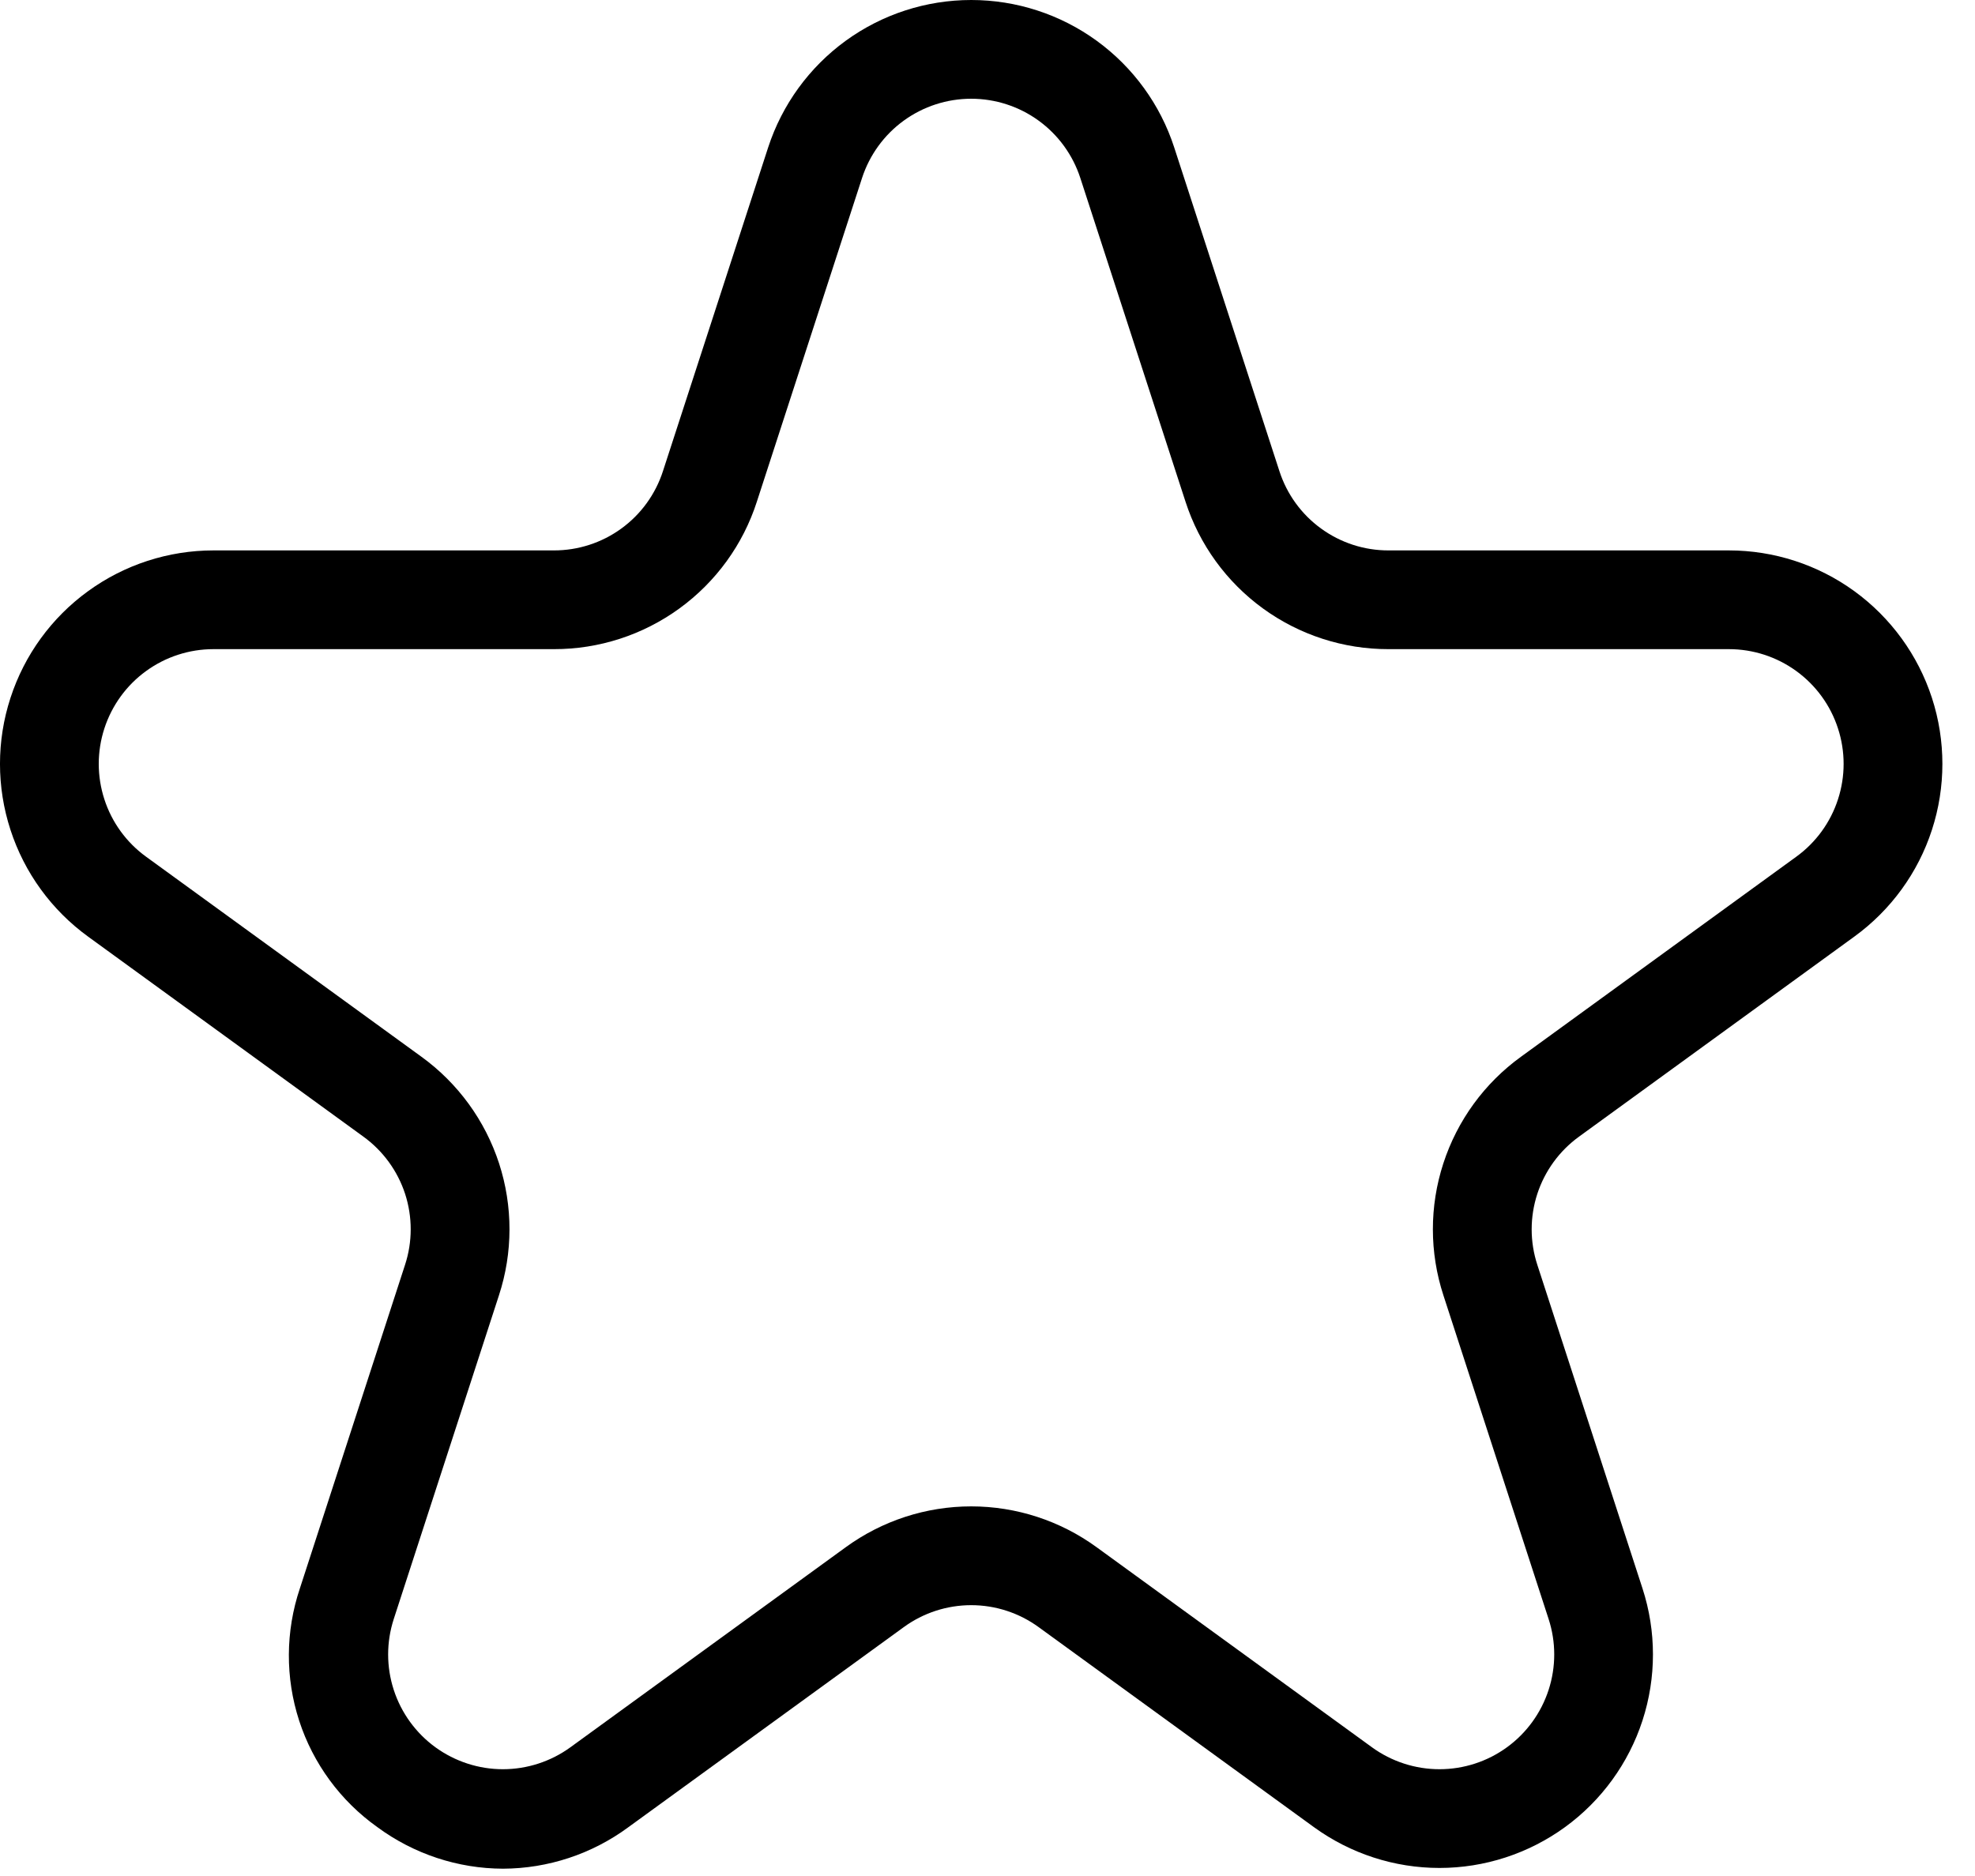
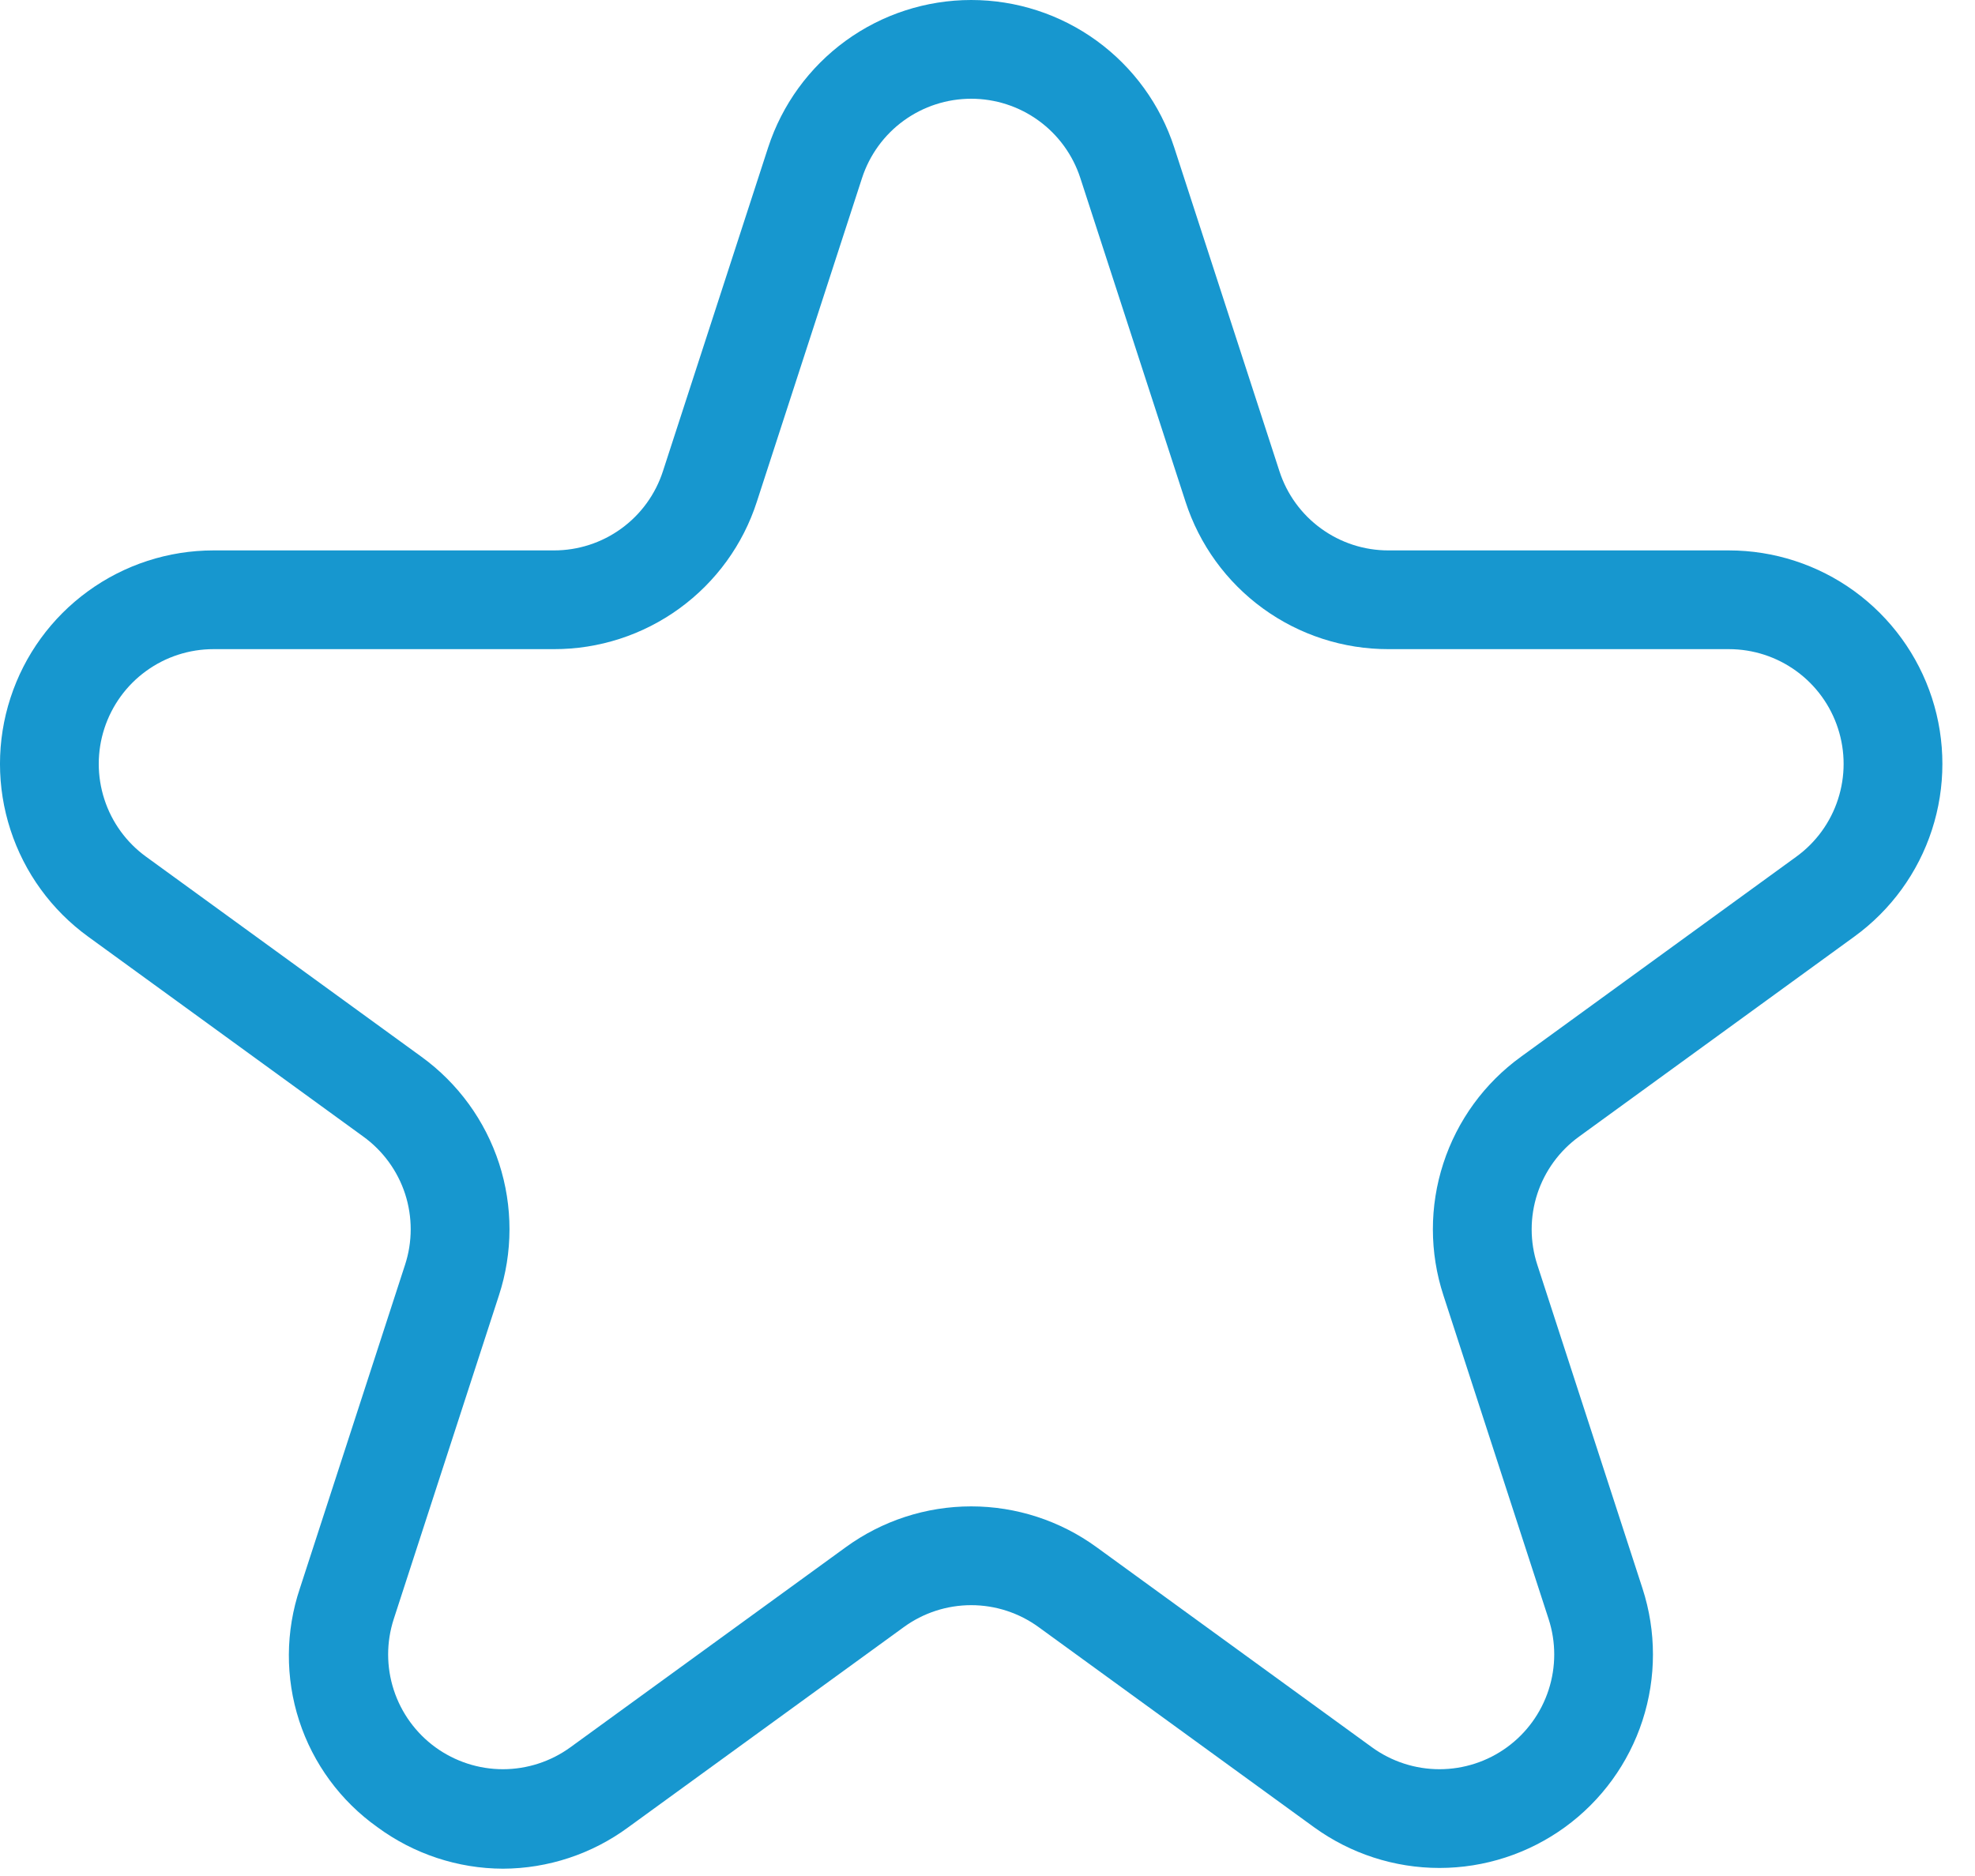
<svg xmlns="http://www.w3.org/2000/svg" width="40" height="38" viewBox="0 0 40 38" fill="none">
-   <path d="M10.186 37.852C9.271 37.849 8.381 37.554 7.644 37.011C6.898 36.481 6.342 35.725 6.059 34.854C5.776 33.983 5.781 33.044 6.073 32.176L8.203 25.621C8.356 25.154 8.356 24.651 8.205 24.184C8.053 23.718 7.757 23.311 7.359 23.023L1.783 18.971C1.044 18.434 0.494 17.678 0.212 16.809C-0.071 15.941 -0.071 15.005 0.212 14.137C0.494 13.268 1.044 12.511 1.783 11.975C2.521 11.438 3.411 11.149 4.324 11.149H11.217C11.708 11.15 12.187 10.995 12.584 10.706C12.981 10.418 13.276 10.01 13.427 9.543L15.557 2.988C15.84 2.119 16.39 1.363 17.128 0.826C17.867 0.289 18.757 0 19.67 0C20.583 0 21.473 0.289 22.212 0.826C22.95 1.363 23.5 2.119 23.782 2.988L25.912 9.543C26.063 10.01 26.358 10.418 26.756 10.706C27.153 10.995 27.631 11.15 28.122 11.149H35.015C35.928 11.149 36.818 11.438 37.557 11.975C38.295 12.512 38.845 13.268 39.128 14.137C39.41 15.005 39.41 15.941 39.128 16.809C38.846 17.678 38.296 18.434 37.557 18.971L31.981 23.023C31.583 23.311 31.287 23.718 31.135 24.184C30.983 24.651 30.983 25.154 31.136 25.621L33.266 32.176C33.548 33.045 33.548 33.98 33.266 34.849C32.984 35.717 32.434 36.474 31.695 37.011C30.956 37.547 30.067 37.837 29.154 37.837C28.24 37.837 27.351 37.547 26.612 37.011L21.036 32.959C20.639 32.67 20.161 32.514 19.67 32.514C19.179 32.514 18.7 32.67 18.304 32.959L12.727 37.011C11.991 37.554 11.101 37.849 10.186 37.852V37.852ZM19.67 30.513C20.583 30.513 21.473 30.803 22.211 31.341L27.787 35.393C28.184 35.681 28.663 35.837 29.154 35.837C29.644 35.837 30.123 35.682 30.52 35.393C30.917 35.105 31.212 34.698 31.364 34.231C31.516 33.764 31.516 33.261 31.364 32.794L29.234 26.239C28.95 25.371 28.949 24.435 29.232 23.566C29.514 22.697 30.065 21.94 30.805 21.405L36.381 17.353C36.778 17.065 37.074 16.658 37.225 16.191C37.377 15.724 37.377 15.222 37.225 14.755C37.074 14.288 36.778 13.881 36.381 13.593C35.984 13.304 35.506 13.149 35.015 13.149H28.122C27.209 13.151 26.318 12.862 25.579 12.325C24.84 11.788 24.291 11.031 24.01 10.161L21.88 3.606C21.728 3.139 21.433 2.732 21.036 2.444C20.639 2.155 20.16 2 19.67 2C19.179 2 18.701 2.155 18.303 2.444C17.906 2.732 17.611 3.139 17.459 3.606L15.329 10.161C15.049 11.031 14.499 11.788 13.76 12.325C13.021 12.862 12.131 13.151 11.217 13.149H4.324C3.833 13.149 3.355 13.304 2.958 13.593C2.561 13.881 2.266 14.288 2.114 14.755C1.962 15.222 1.962 15.724 2.114 16.191C2.265 16.658 2.561 17.065 2.958 17.353L8.535 21.405C9.275 21.941 9.825 22.697 10.108 23.566C10.39 24.435 10.389 25.371 10.105 26.239L7.975 32.794C7.823 33.261 7.823 33.764 7.975 34.231C8.127 34.698 8.422 35.104 8.819 35.393C9.217 35.681 9.695 35.837 10.185 35.837C10.676 35.837 11.155 35.681 11.552 35.393L17.128 31.341C17.866 30.803 18.756 30.513 19.67 30.513V30.513Z" fill="black" />
+   <path d="M10.186 37.852C9.271 37.849 8.381 37.554 7.644 37.011C6.898 36.481 6.342 35.725 6.059 34.854C5.776 33.983 5.781 33.044 6.073 32.176L8.203 25.621C8.356 25.154 8.356 24.651 8.205 24.184C8.053 23.718 7.757 23.311 7.359 23.023L1.783 18.971C1.044 18.434 0.494 17.678 0.212 16.809C-0.071 15.941 -0.071 15.005 0.212 14.137C0.494 13.268 1.044 12.511 1.783 11.975C2.521 11.438 3.411 11.149 4.324 11.149H11.217C11.708 11.15 12.187 10.995 12.584 10.706C12.981 10.418 13.276 10.01 13.427 9.543L15.557 2.988C15.84 2.119 16.39 1.363 17.128 0.826C17.867 0.289 18.757 0 19.67 0C20.583 0 21.473 0.289 22.212 0.826C22.95 1.363 23.5 2.119 23.782 2.988L25.912 9.543C26.063 10.01 26.358 10.418 26.756 10.706C27.153 10.995 27.631 11.15 28.122 11.149H35.015C35.928 11.149 36.818 11.438 37.557 11.975C38.295 12.512 38.845 13.268 39.128 14.137C39.41 15.005 39.41 15.941 39.128 16.809C38.846 17.678 38.296 18.434 37.557 18.971L31.981 23.023C31.583 23.311 31.287 23.718 31.135 24.184C30.983 24.651 30.983 25.154 31.136 25.621L33.266 32.176C33.548 33.045 33.548 33.98 33.266 34.849C32.984 35.717 32.434 36.474 31.695 37.011C30.956 37.547 30.067 37.837 29.154 37.837C28.24 37.837 27.351 37.547 26.612 37.011L21.036 32.959C20.639 32.67 20.161 32.514 19.67 32.514C19.179 32.514 18.7 32.67 18.304 32.959L12.727 37.011C11.991 37.554 11.101 37.849 10.186 37.852ZM19.67 30.513C20.583 30.513 21.473 30.803 22.211 31.341L27.787 35.393C28.184 35.681 28.663 35.837 29.154 35.837C29.644 35.837 30.123 35.682 30.52 35.393C30.917 35.105 31.212 34.698 31.364 34.231C31.516 33.764 31.516 33.261 31.364 32.794L29.234 26.239C28.95 25.371 28.949 24.435 29.232 23.566C29.514 22.697 30.065 21.94 30.805 21.405L36.381 17.353C36.778 17.065 37.074 16.658 37.225 16.191C37.377 15.724 37.377 15.222 37.225 14.755C37.074 14.288 36.778 13.881 36.381 13.593C35.984 13.304 35.506 13.149 35.015 13.149H28.122C27.209 13.151 26.318 12.862 25.579 12.325C24.84 11.788 24.291 11.031 24.01 10.161L21.88 3.606C21.728 3.139 21.433 2.732 21.036 2.444C20.639 2.155 20.16 2 19.67 2C19.179 2 18.701 2.155 18.303 2.444C17.906 2.732 17.611 3.139 17.459 3.606L15.329 10.161C15.049 11.031 14.499 11.788 13.76 12.325C13.021 12.862 12.131 13.151 11.217 13.149H4.324C3.833 13.149 3.355 13.304 2.958 13.593C2.561 13.881 2.266 14.288 2.114 14.755C1.962 15.222 1.962 15.724 2.114 16.191C2.265 16.658 2.561 17.065 2.958 17.353L8.535 21.405C9.275 21.941 9.825 22.697 10.108 23.566C10.39 24.435 10.389 25.371 10.105 26.239L7.975 32.794C7.823 33.261 7.823 33.764 7.975 34.231C8.127 34.698 8.422 35.104 8.819 35.393C9.217 35.681 9.695 35.837 10.185 35.837C10.676 35.837 11.155 35.681 11.552 35.393L17.128 31.341C17.866 30.803 18.756 30.513 19.67 30.513Z" fill="#1797CF" />
</svg>
